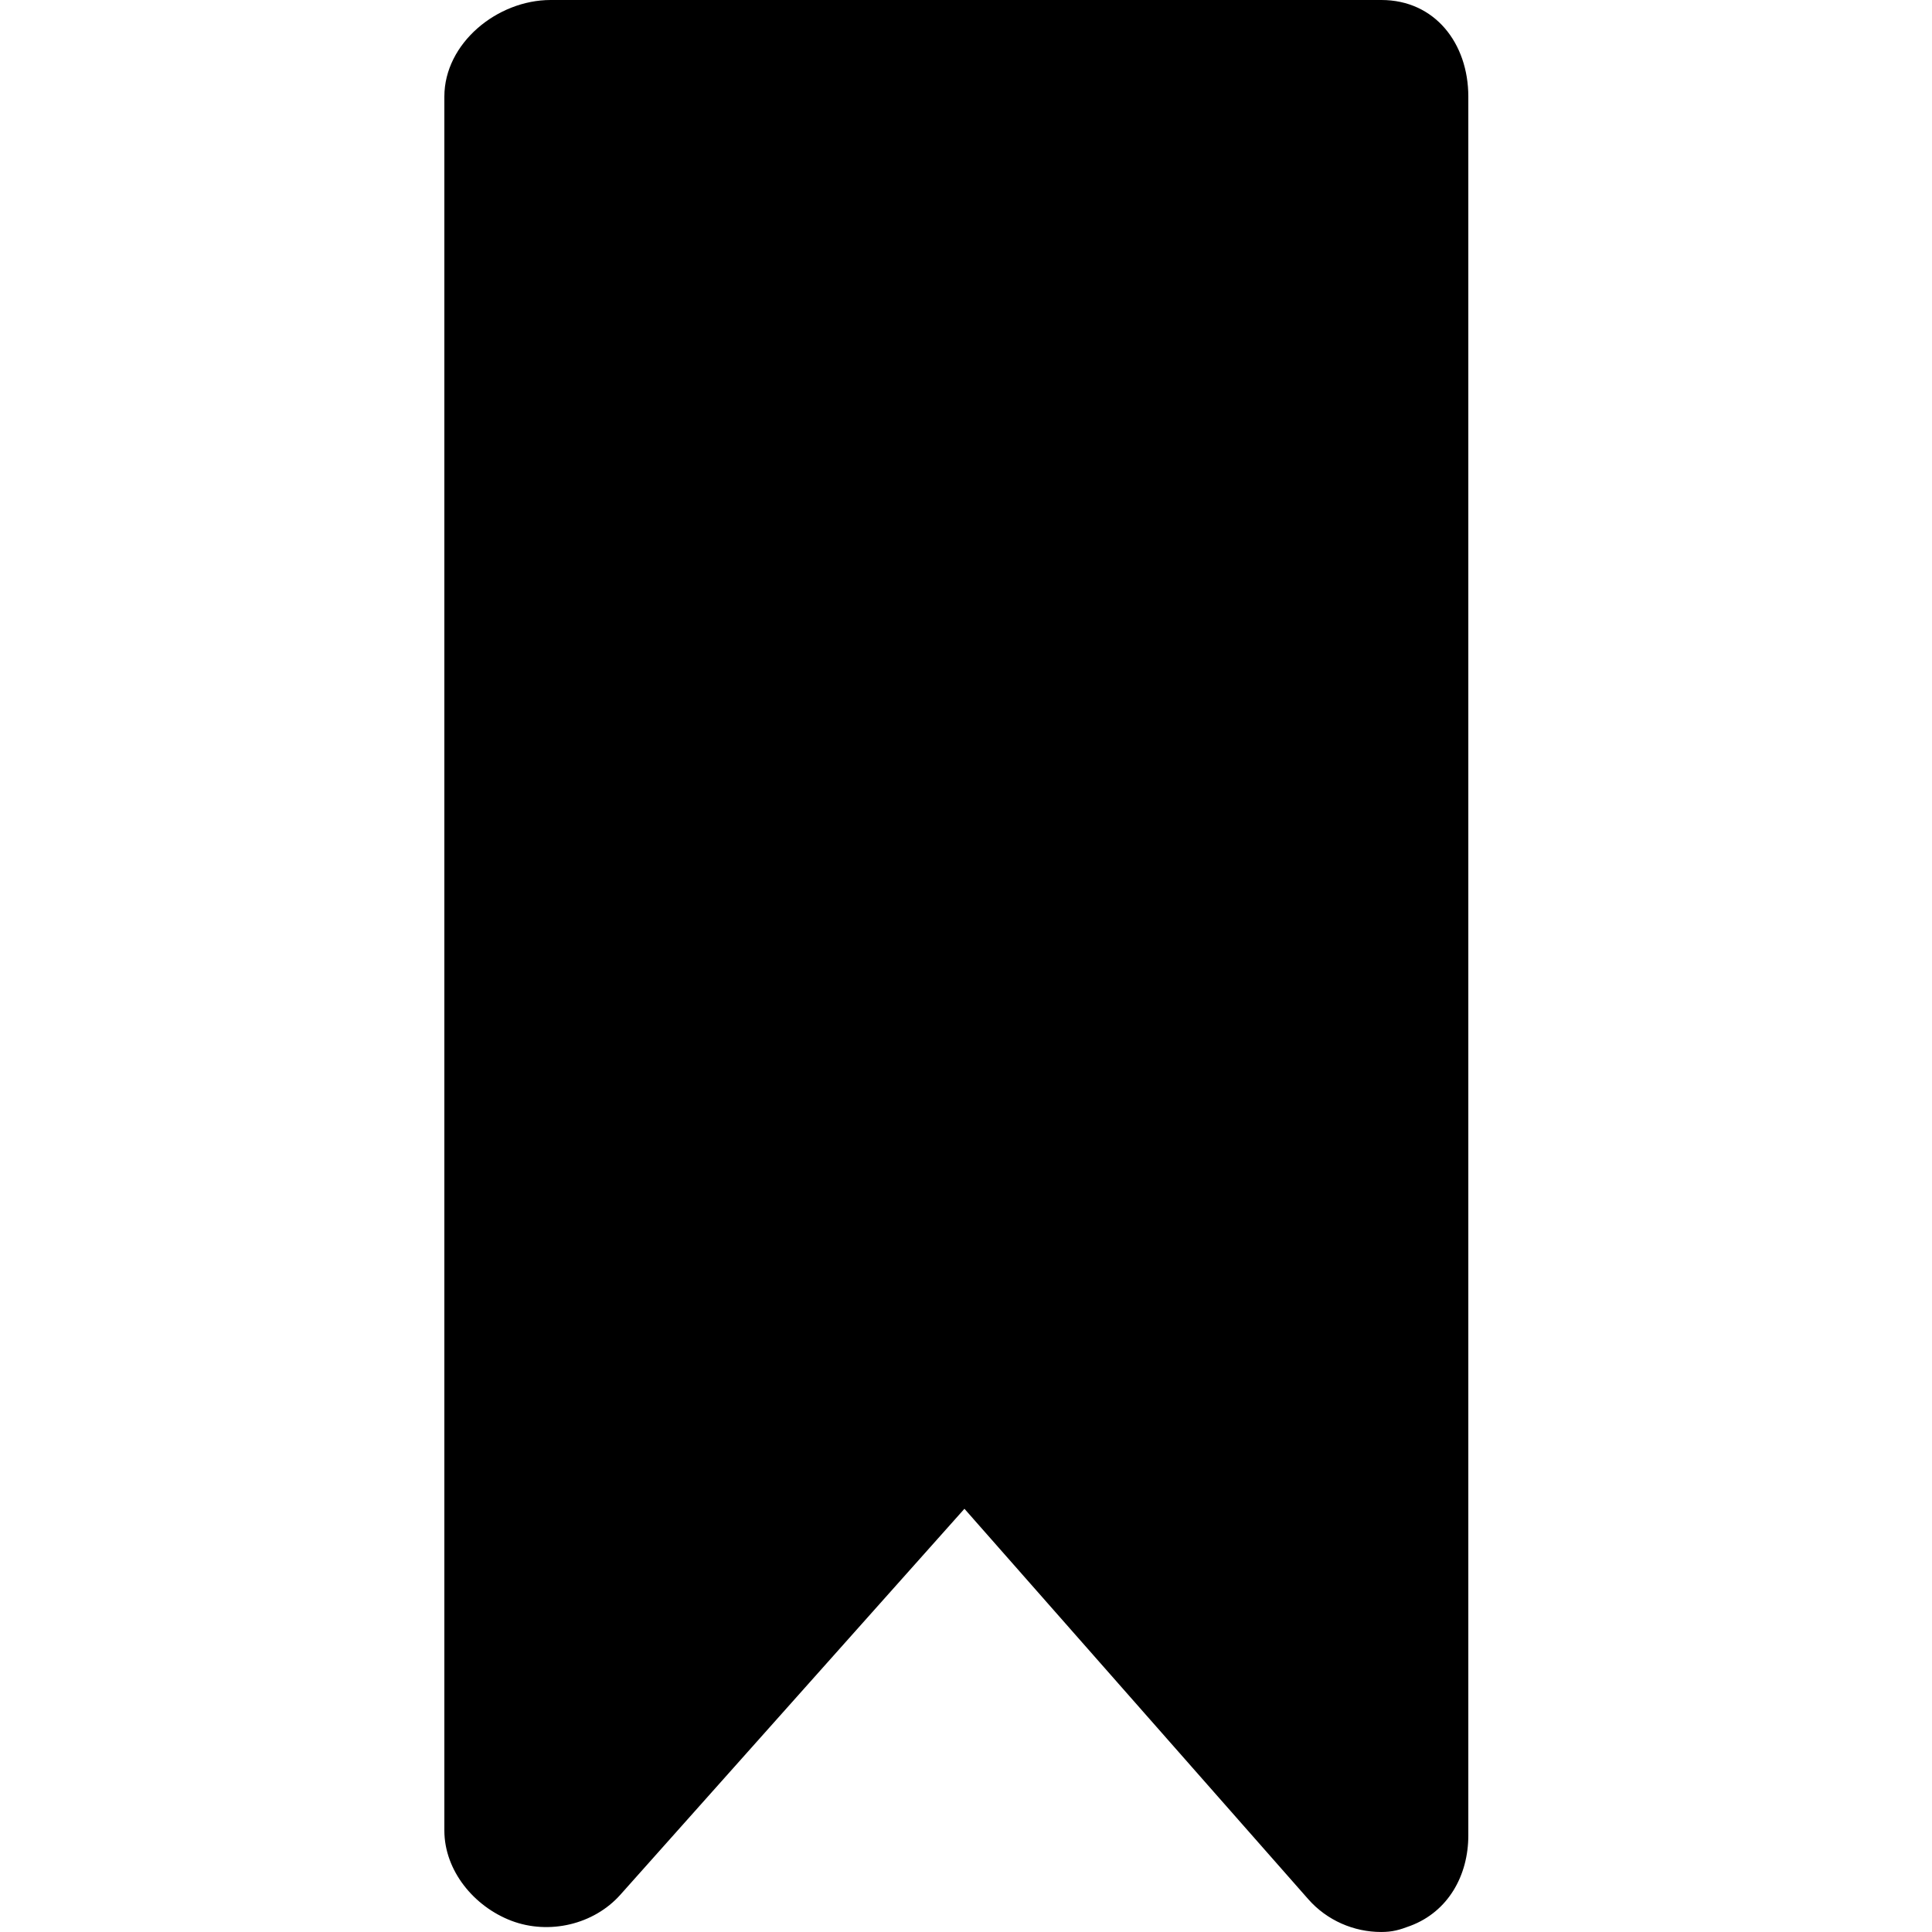
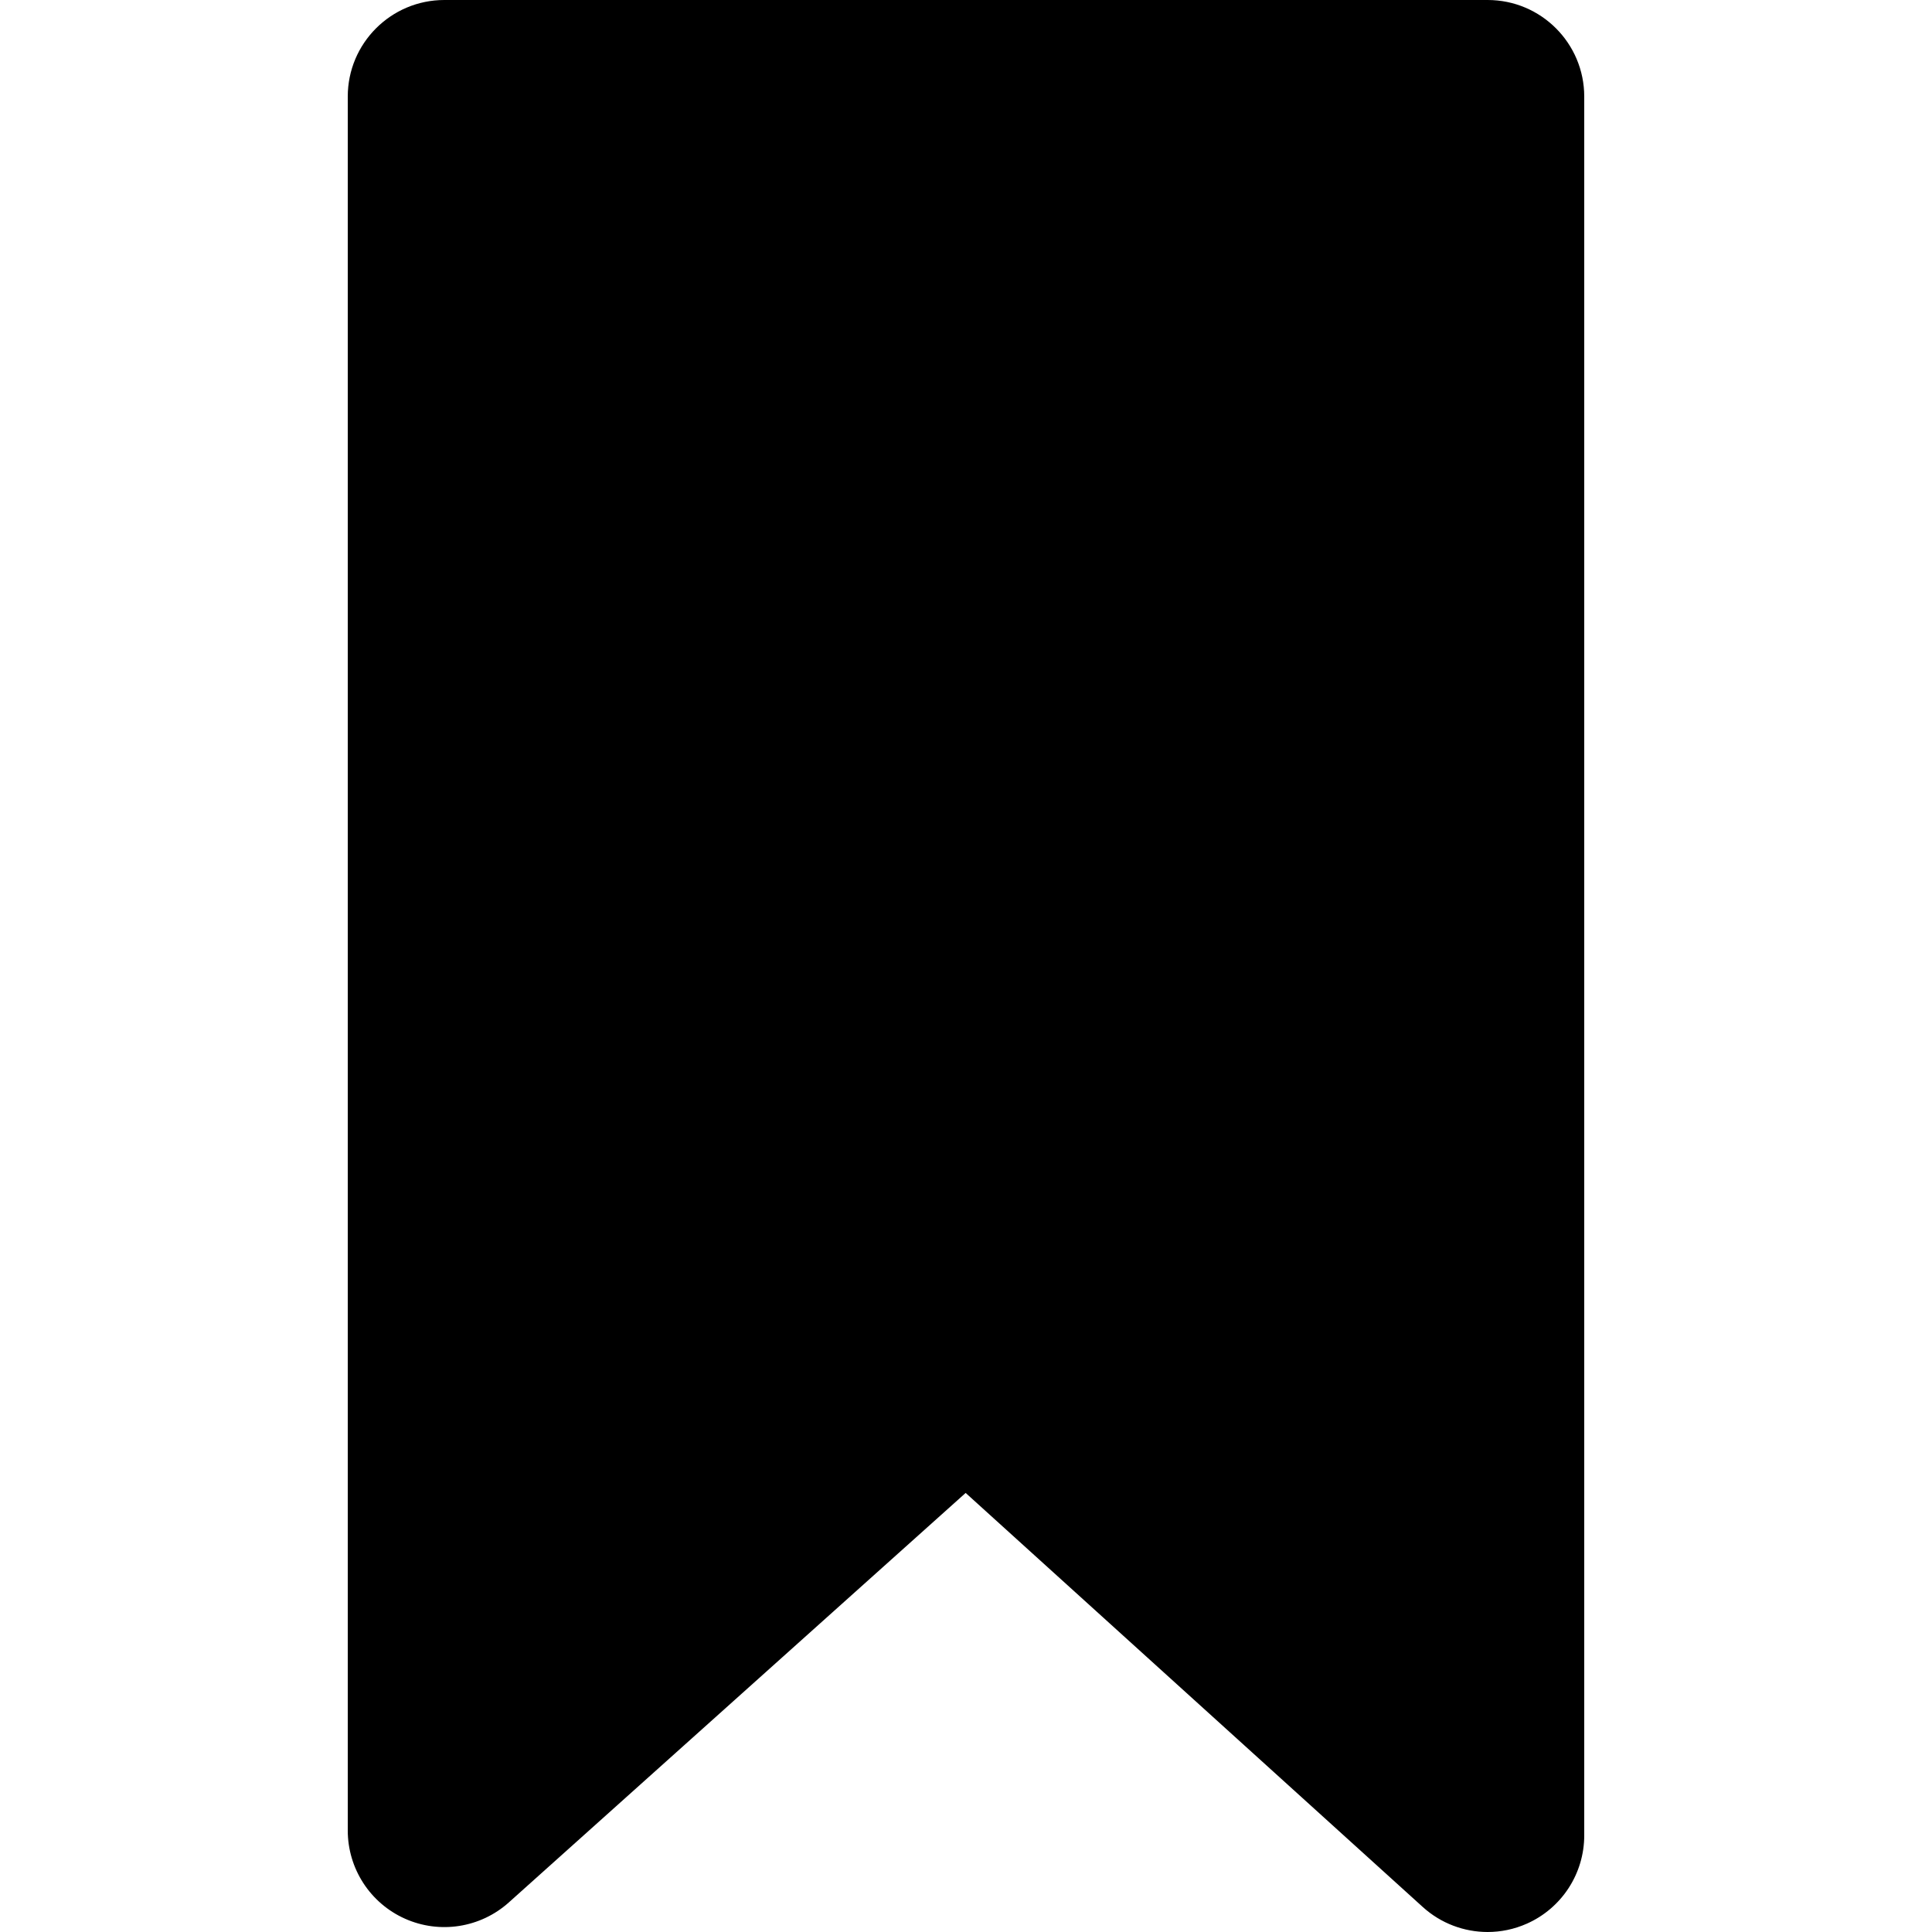
<svg xmlns="http://www.w3.org/2000/svg" version="1.1" x="0px" y="0px" width="100px" height="100px" viewBox="0 0 100 100" enable-background="new 0 0 100 100" xml:space="preserve">
  <g id="Layer_3" display="none">
</g>
  <g id="Your_Icon">
</g>
  <g id="Layer_4">
-     <path d="M71.5,0h-43C25.738,0,23,2.238,23,5v89.746c0,2.076,1.533,3.937,3.474,4.674c1.941,0.735,4.261,0.199,5.64-1.354   l17.805-19.972l17.796,20.207c0.968,1.101,2.361,1.698,3.771,1.698c0.591,0,0.946-0.104,1.521-0.321C74.953,98.944,76,97.081,76,95   V5C76,2.238,74.262,0,71.5,0z" />
+     <path d="M77,0H23c-2.761,0-5,2.238-5,5v89.746c0,1.973,1.16,3.761,2.961,4.565c1.8,0.804,3.907,0.475,5.376-0.842l23.645-21.195   l23.661,21.432c0.938,0.85,2.14,1.294,3.357,1.294c0.685,0,1.375-0.141,2.026-0.43C80.834,98.77,82,96.978,82,95V5   C82,2.238,79.761,0,77,0z" />
  </g>
</svg>
